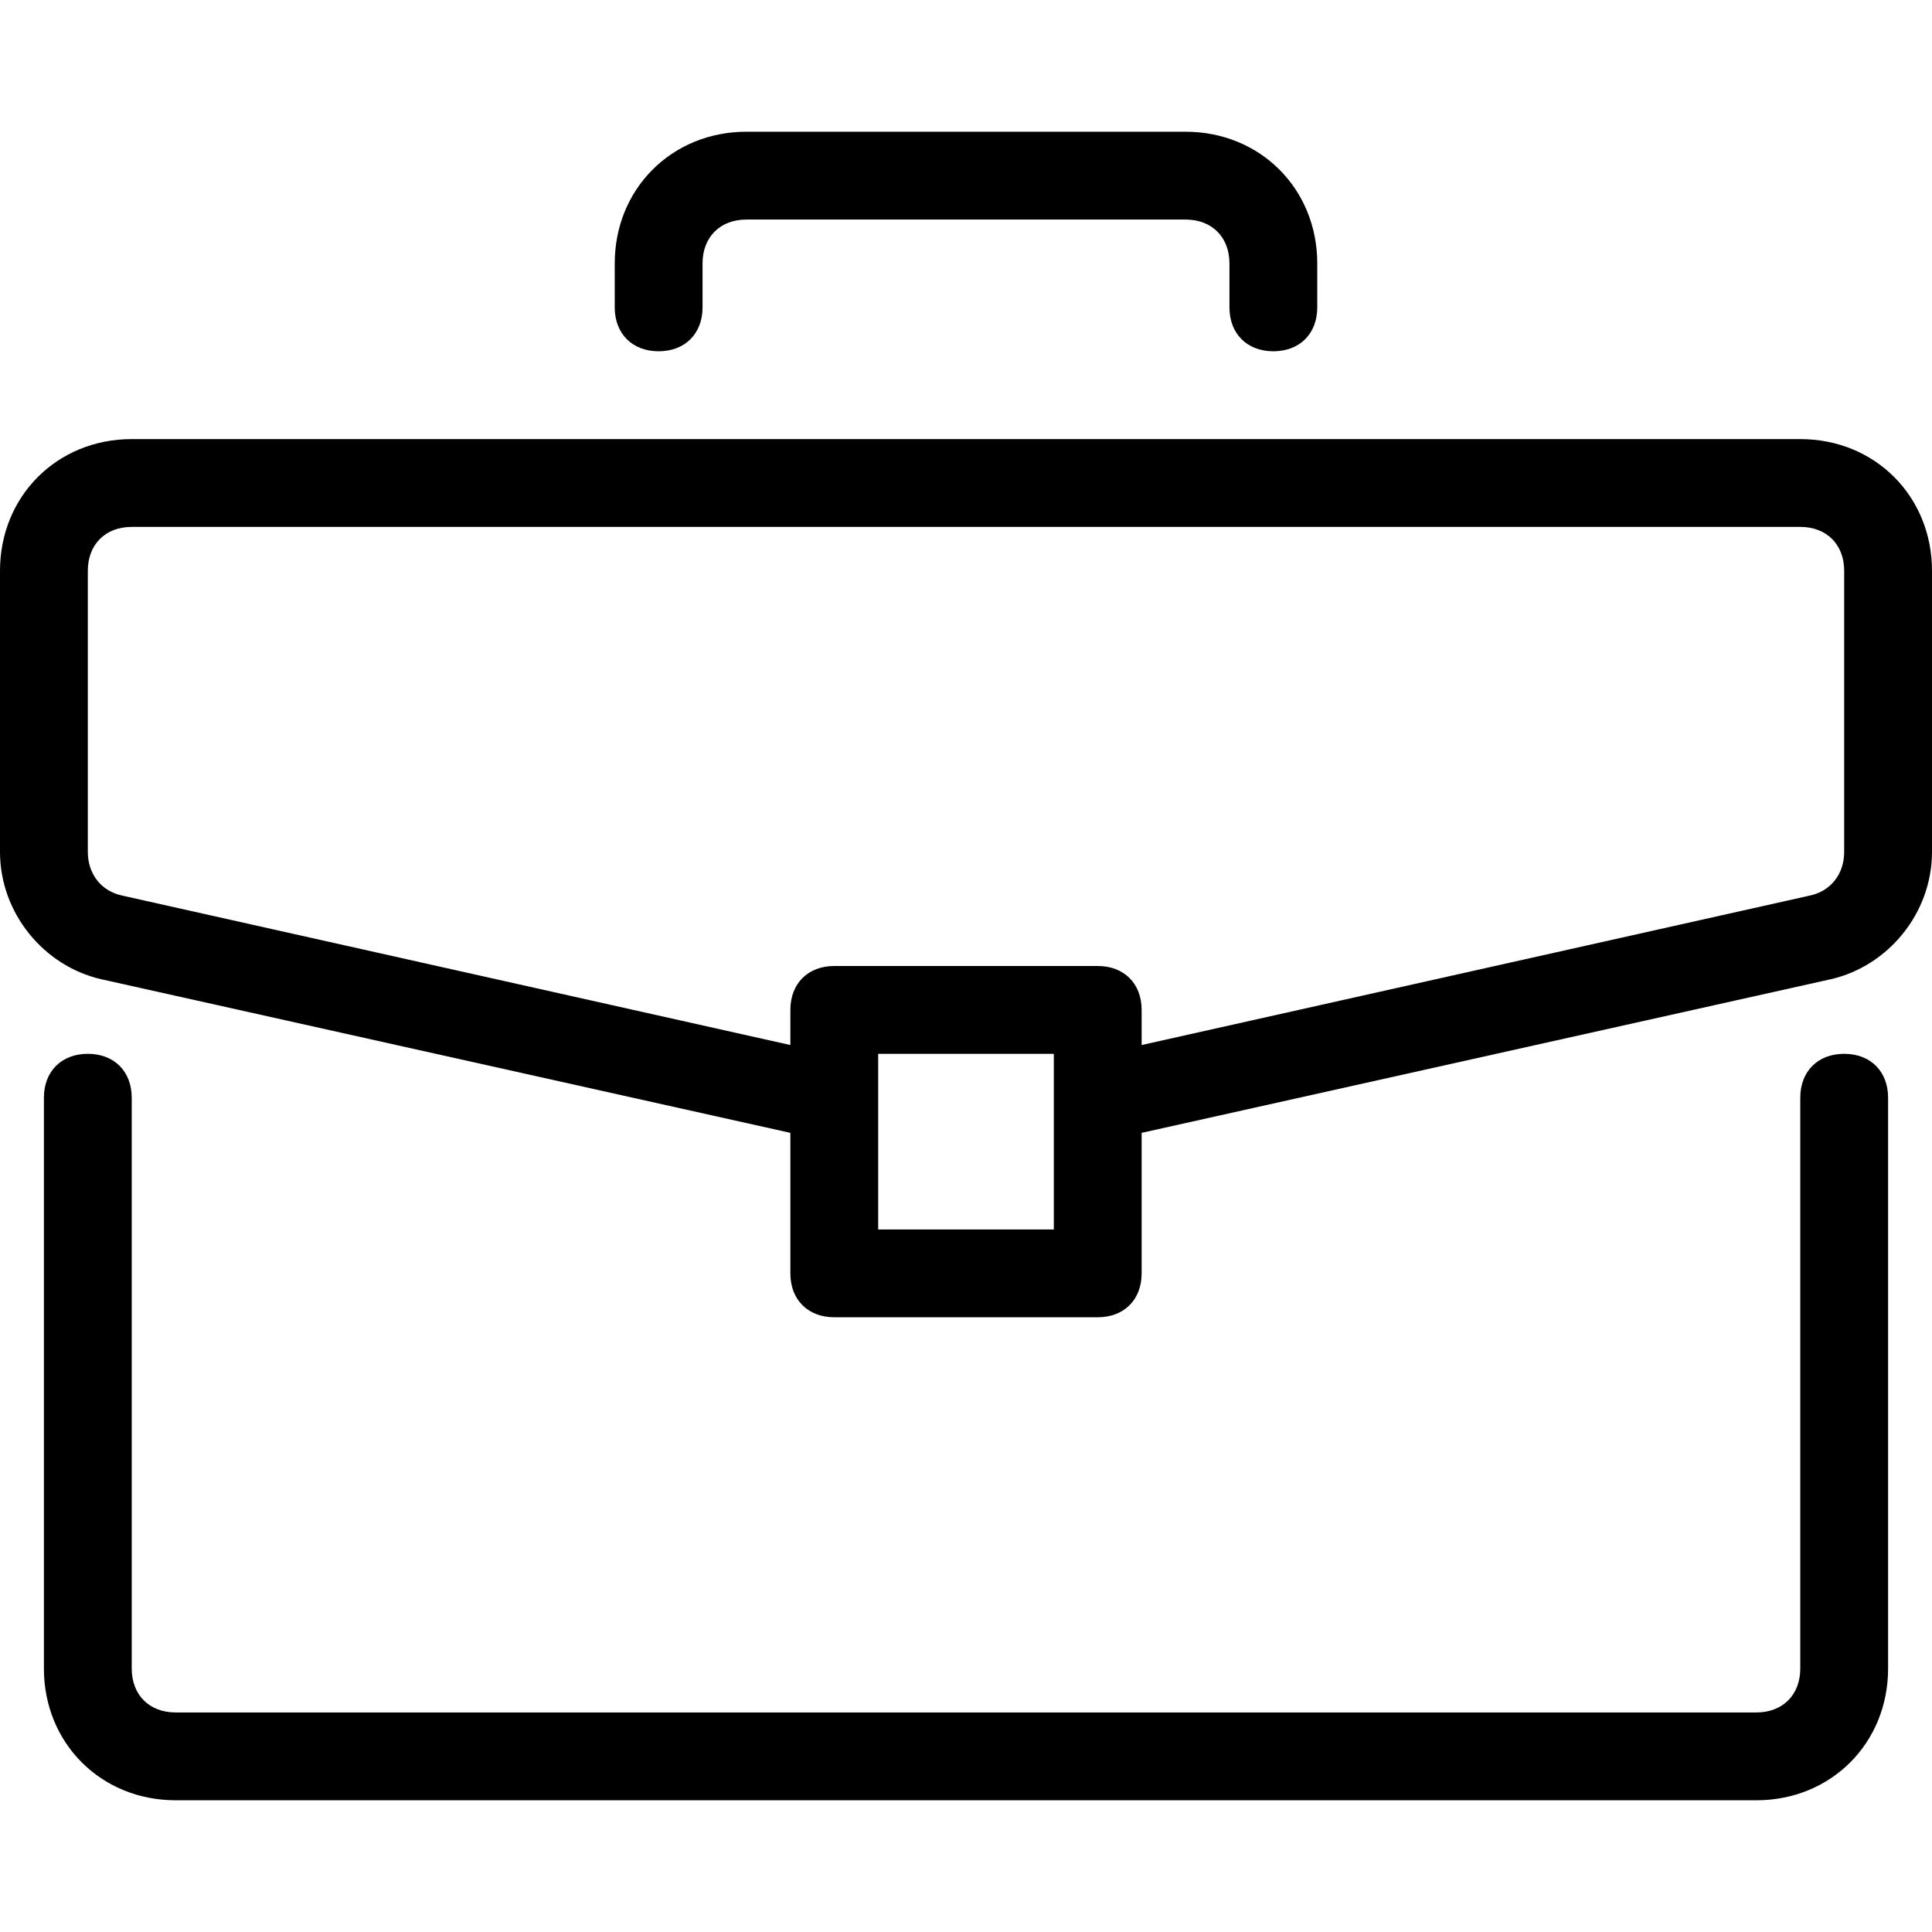
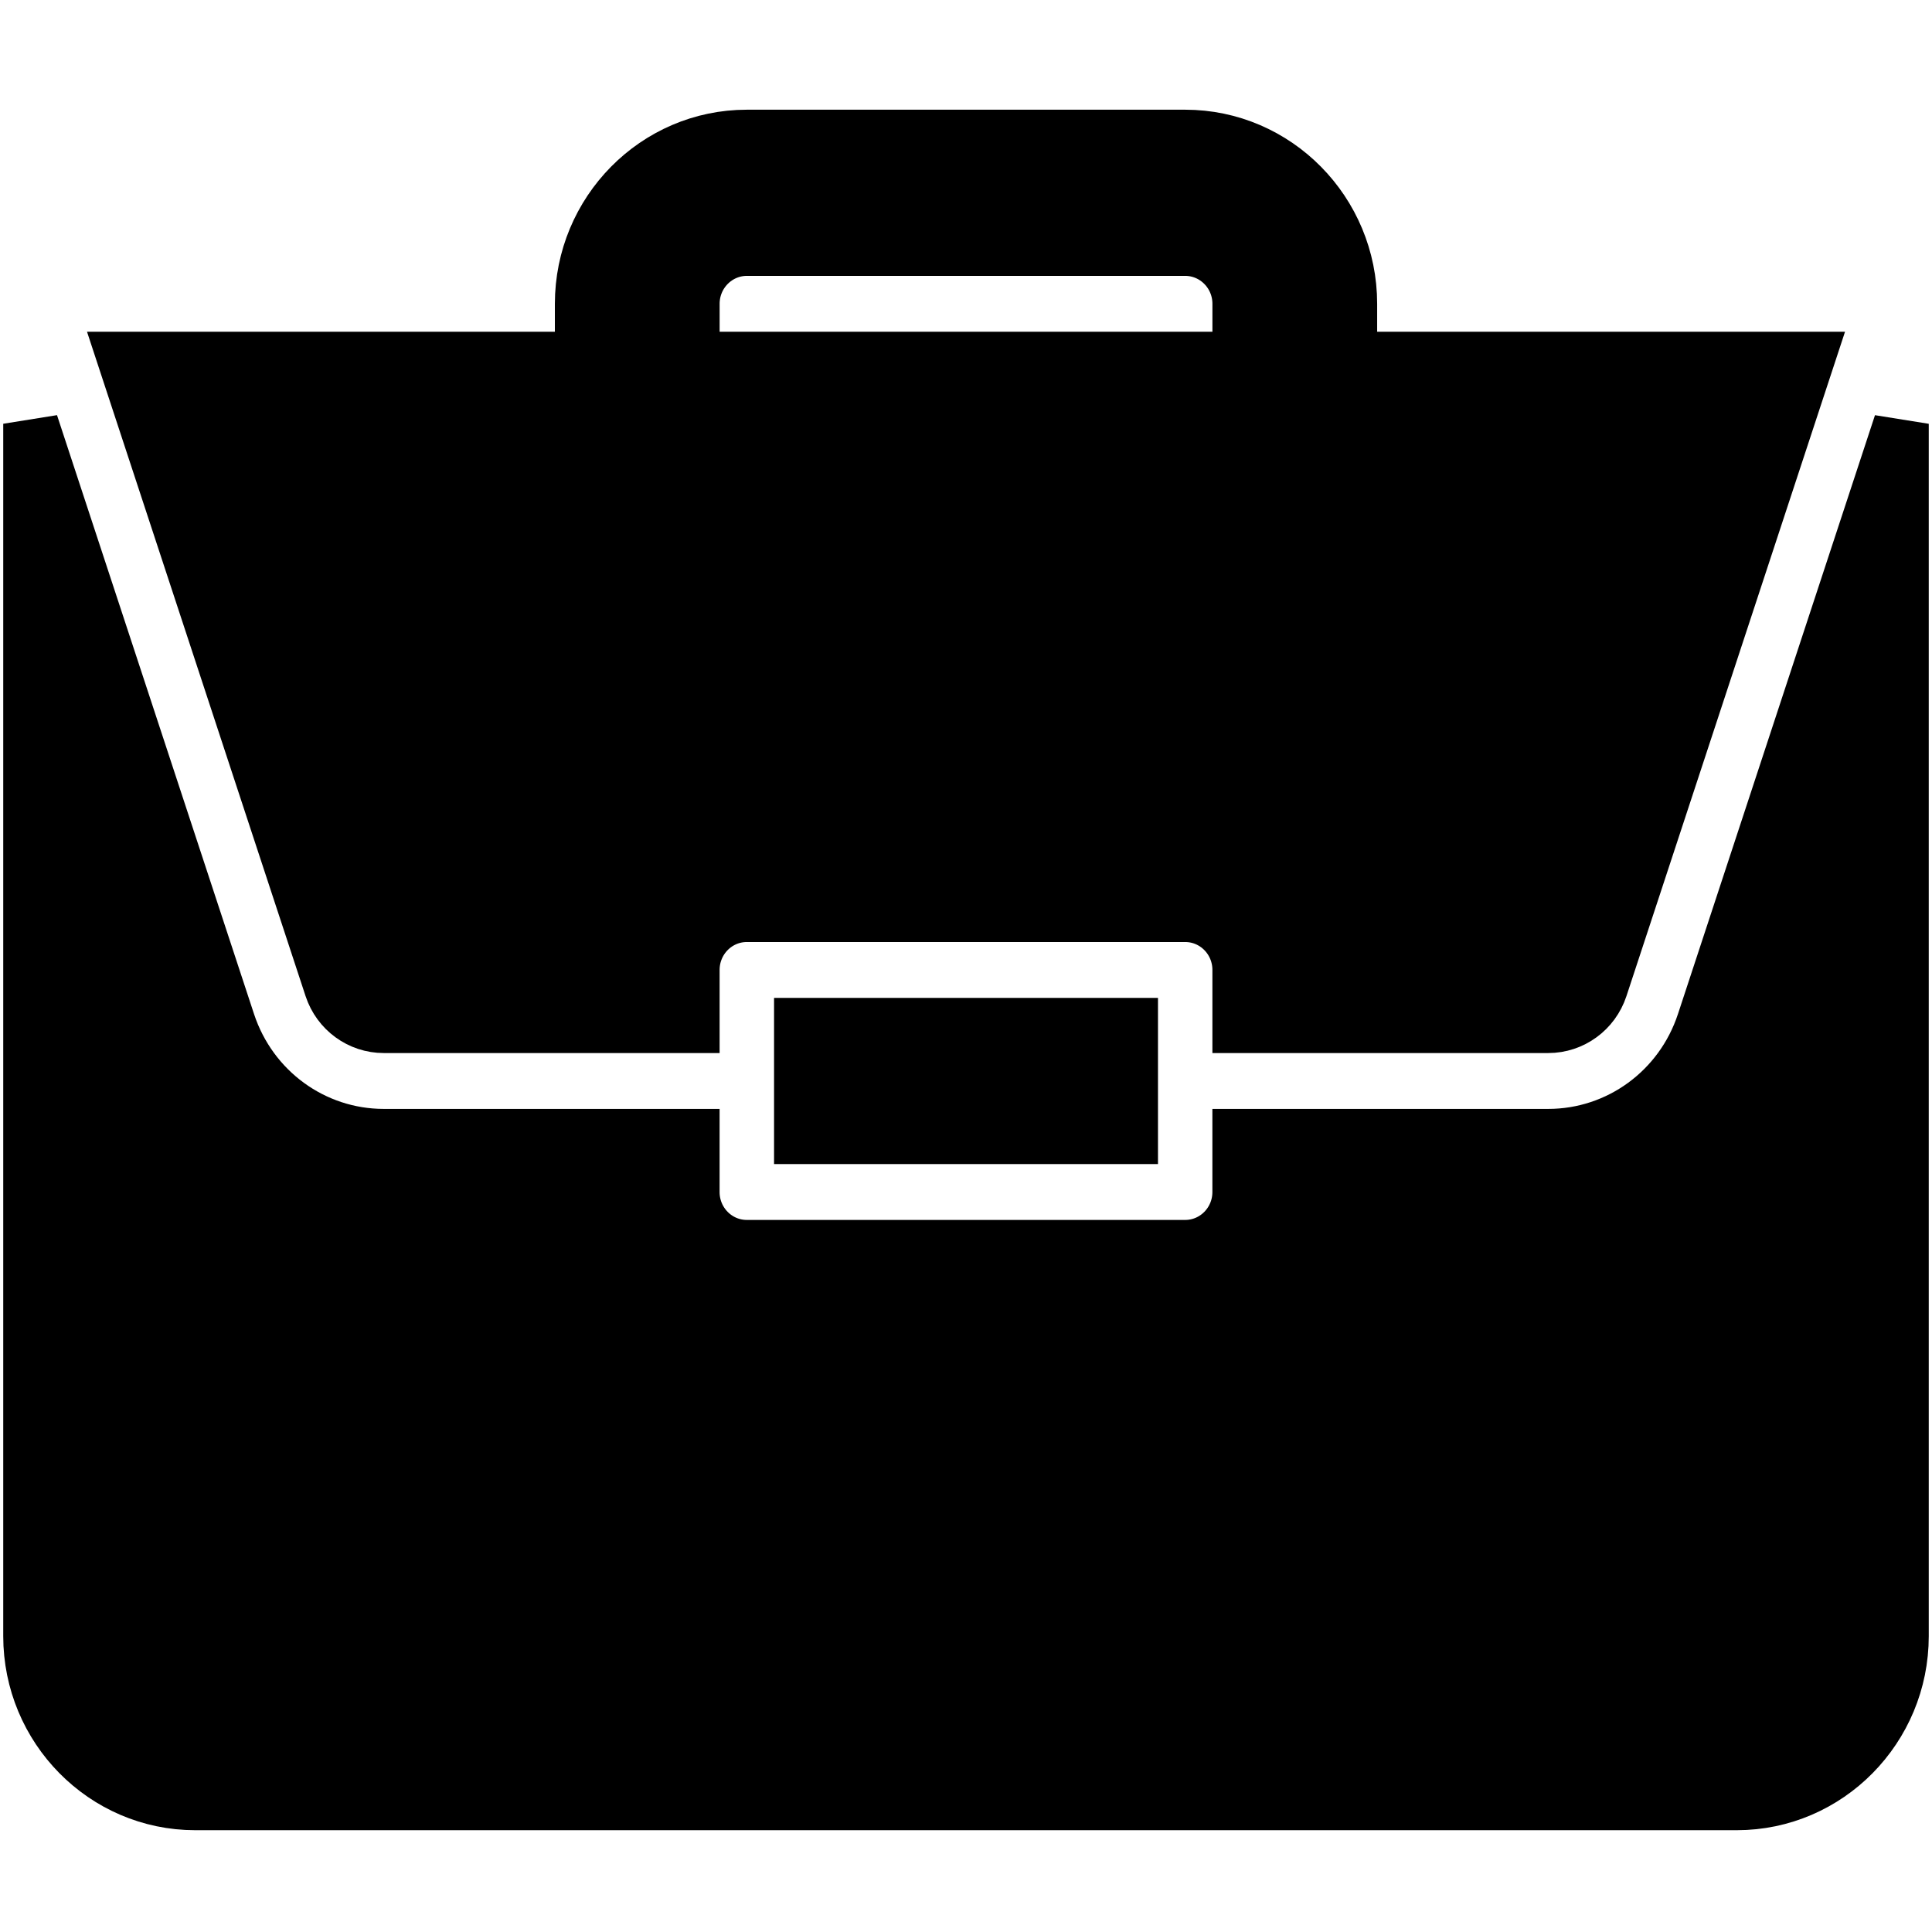
- <svg xmlns="http://www.w3.org/2000/svg" version="1.1" id="Capa_1" x="0px" y="0px" viewBox="0 0 512 512" style="enable-background:new 0 0 512 512;" xml:space="preserve">
-   <g>
-     <g>
-       <path d="M488.727,279.273c-6.982,0-11.636,4.655-11.636,11.636v151.273c0,6.982-4.655,11.636-11.636,11.636H46.545    c-6.982,0-11.636-4.655-11.636-11.636V290.909c0-6.982-4.655-11.636-11.636-11.636s-11.636,4.655-11.636,11.636v151.273    c0,19.782,15.127,34.909,34.909,34.909h418.909c19.782,0,34.909-15.127,34.909-34.909V290.909    C500.364,283.927,495.709,279.273,488.727,279.273z" />
-     </g>
-   </g>
-   <g>
-     <g>
-       <path d="M477.091,116.364H34.909C15.127,116.364,0,131.491,0,151.273v74.473C0,242.036,11.636,256,26.764,259.491l182.691,40.727    v37.236c0,6.982,4.655,11.636,11.636,11.636h69.818c6.982,0,11.636-4.655,11.636-11.636v-37.236l182.691-40.727    C500.364,256,512,242.036,512,225.745v-74.473C512,131.491,496.873,116.364,477.091,116.364z M279.273,325.818h-46.545v-46.545    h46.545V325.818z M488.727,225.745c0,5.818-3.491,10.473-9.309,11.636l-176.873,39.564v-9.309c0-6.982-4.655-11.636-11.636-11.636    h-69.818c-6.982,0-11.636,4.655-11.636,11.636v9.309L32.582,237.382c-5.818-1.164-9.309-5.818-9.309-11.636v-74.473    c0-6.982,4.655-11.636,11.636-11.636h442.182c6.982,0,11.636,4.655,11.636,11.636V225.745z" />
-     </g>
-   </g>
-   <g>
-     <g>
-       <path d="M314.182,34.909H197.818c-19.782,0-34.909,15.127-34.909,34.909v11.636c0,6.982,4.655,11.636,11.636,11.636    s11.636-4.655,11.636-11.636V69.818c0-6.982,4.655-11.636,11.636-11.636h116.364c6.982,0,11.636,4.655,11.636,11.636v11.636    c0,6.982,4.655,11.636,11.636,11.636c6.982,0,11.636-4.655,11.636-11.636V69.818C349.091,50.036,333.964,34.909,314.182,34.909z" />
-     </g>
-   </g>
-   <g>
- </g>
-   <g>
- </g>
-   <g>
- </g>
-   <g>
- </g>
-   <g>
- </g>
-   <g>
- </g>
-   <g>
- </g>
-   <g>
- </g>
-   <g>
- </g>
-   <g>
- </g>
-   <g>
- </g>
-   <g>
- </g>
-   <g>
- </g>
-   <g>
- </g>
-   <g>
- </g>
+ <svg xmlns="http://www.w3.org/2000/svg" version="1.1" viewBox="0 -31 512 512">
+   <path d="m212.44 240.76h87.129v29.422h-87.129z" style="stroke-width:14.616;stroke:#000000" />
+   <path d="m410.29 270.18h-81.687v14.711c0 8.129-6.497 14.711-14.521 14.711h-116.17c-8.025 0-14.521-6.582-14.521-14.711v-14.711h-81.687c-18.776 0-35.381-12.125-41.326-30.169l-52.213-158.71v321.28c0 24.334 19.543 44.133 43.564 44.133h408.54c24.021 0 43.564-19.798 43.564-44.133v-321.27l-52.217 158.7c-5.941 18.044-22.546 30.169-41.322 30.169z" style="stroke-width:14.616;stroke:#000000" />
+   <path d="m314.09 5.381h-116.17c-24.021 0-43.564 19.798-43.564 44.133v14.711h-121.2l54.769 166.48c1.985 6.018 7.529 10.056 13.784 10.056h81.687v-14.711c0-8.129 6.497-14.711 14.521-14.711h116.17c8.025 0 14.521 6.582 14.521 14.711v14.711h81.687c6.255 0 11.799-4.038 13.784-10.056l54.773-166.48h-121.2v-14.711c0-24.334-19.543-44.133-43.564-44.133zm-130.69 58.844v-14.711c0-8.118 6.508-14.711 14.521-14.711h116.17c8.013 0 14.521 6.593 14.521 14.711v14.711z" style="stroke-width:14.616;stroke:#000000" />
</svg>
